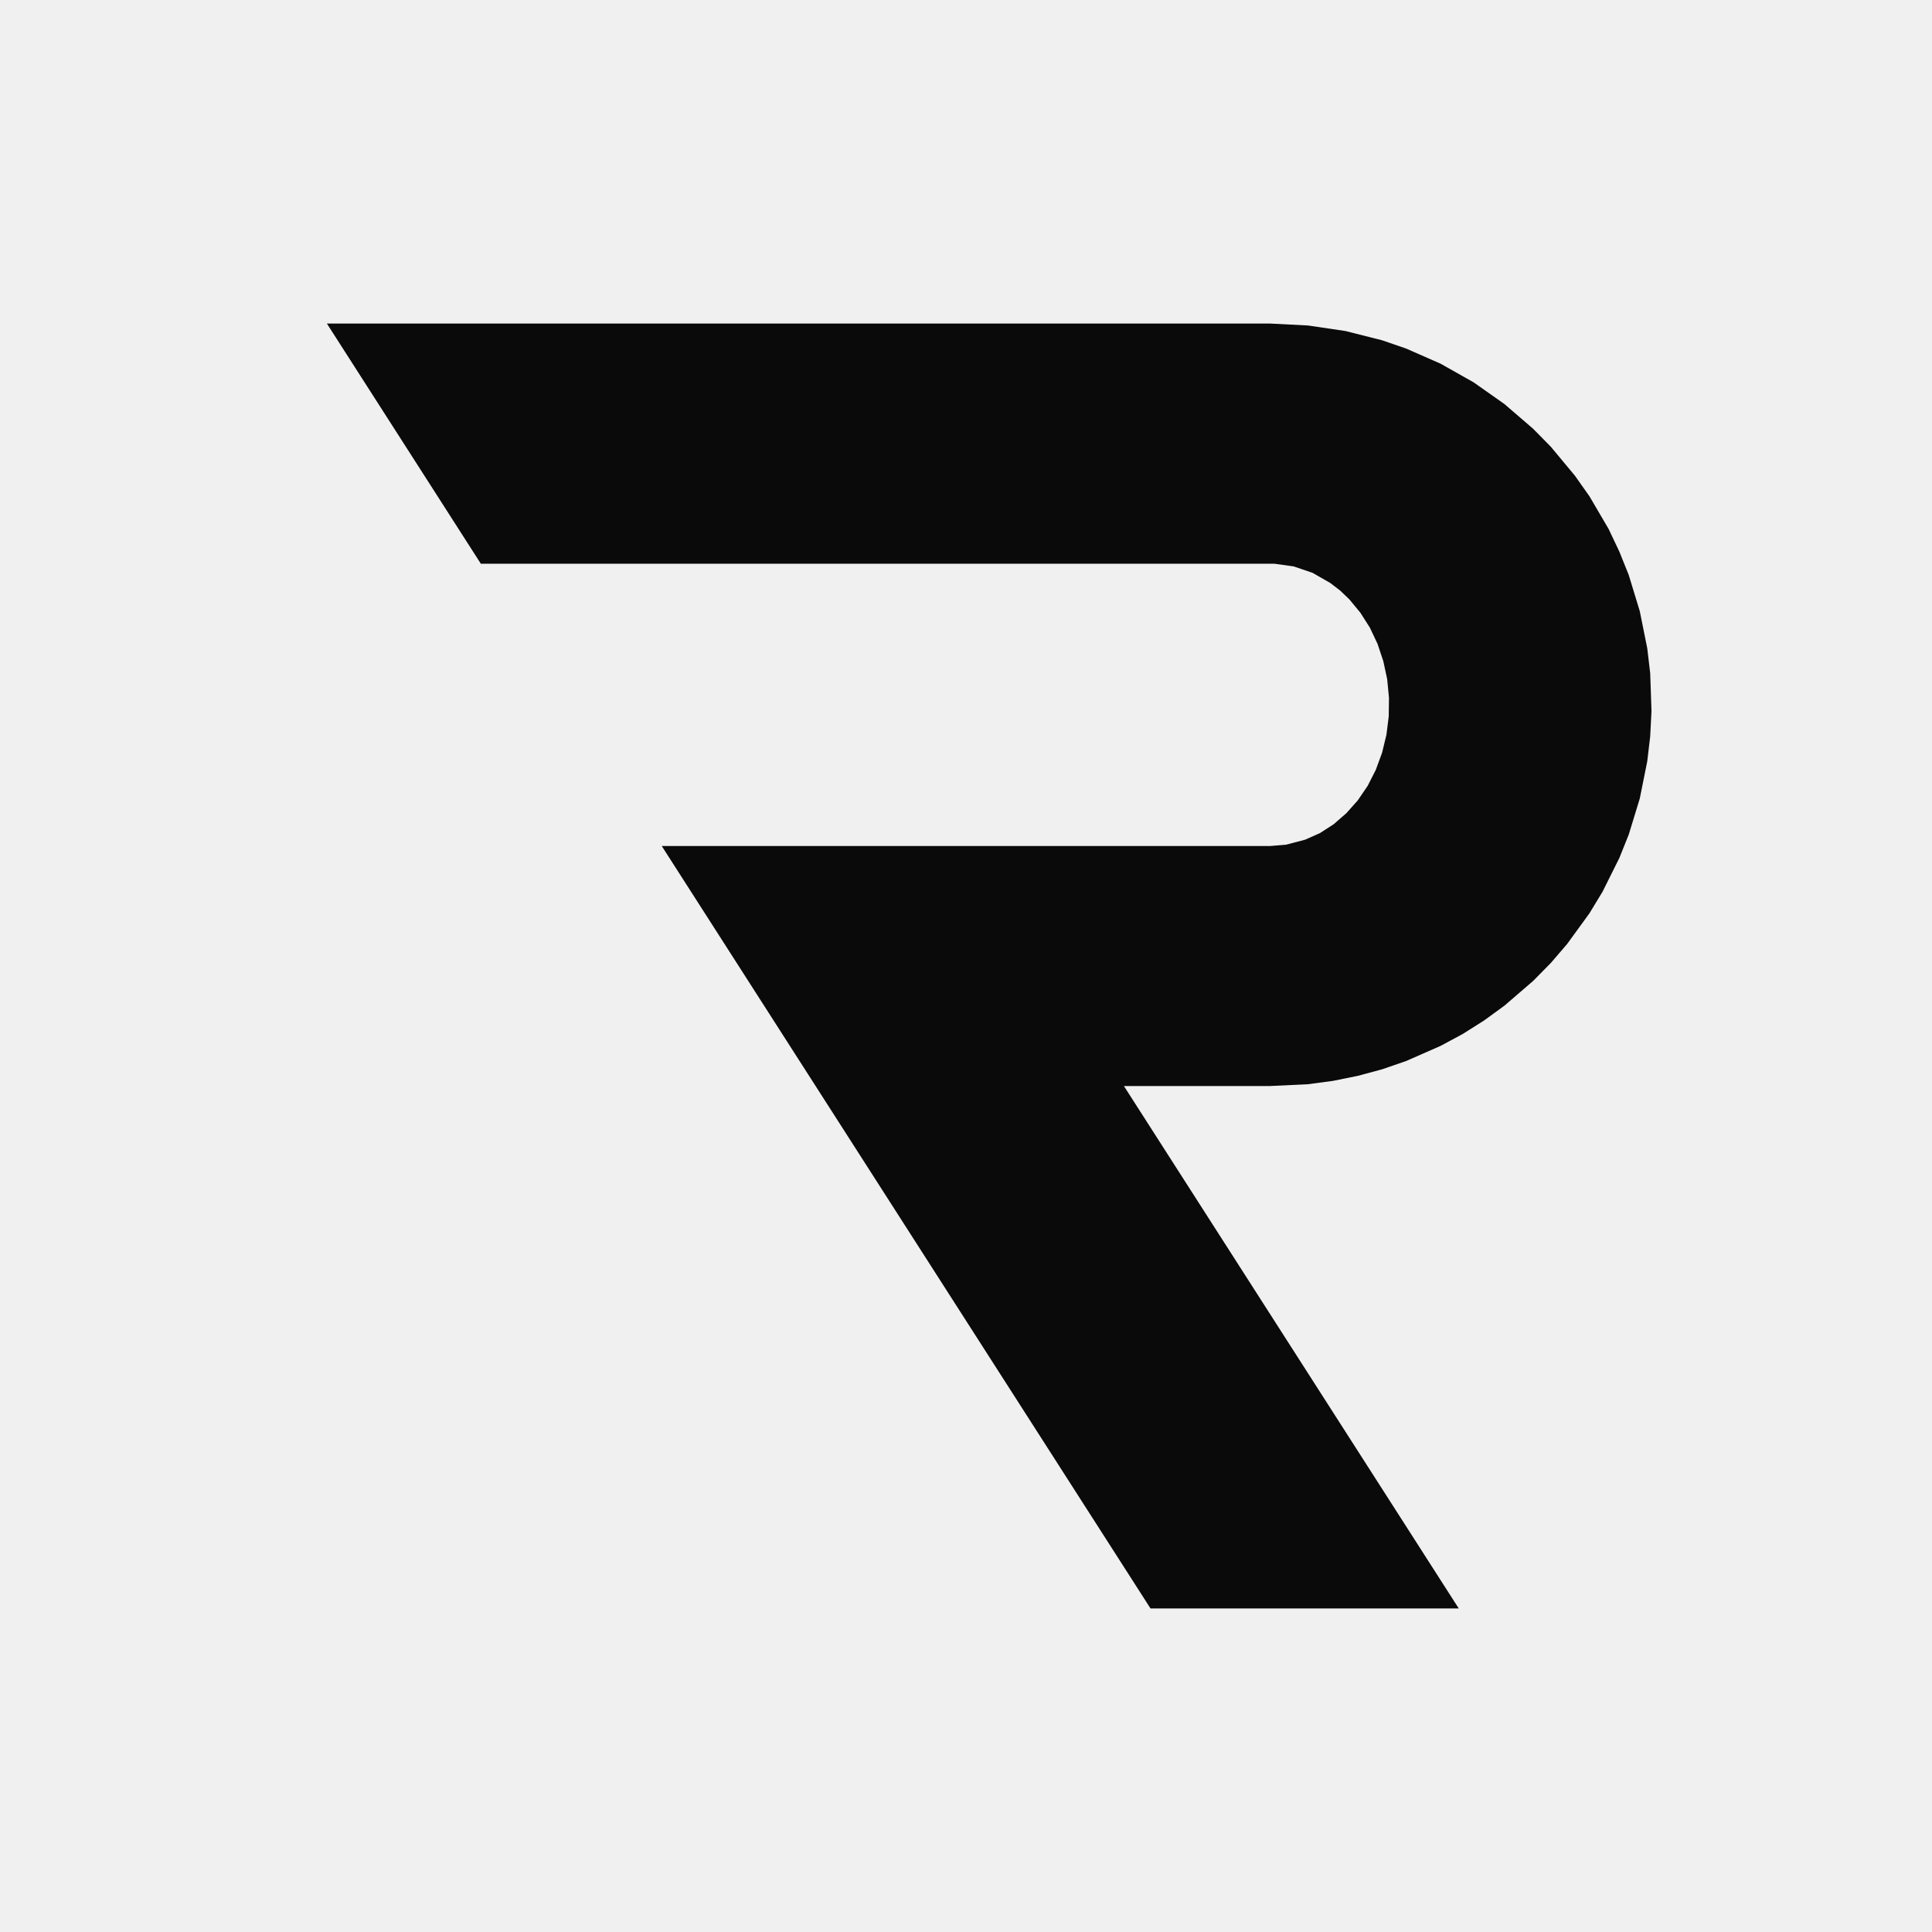
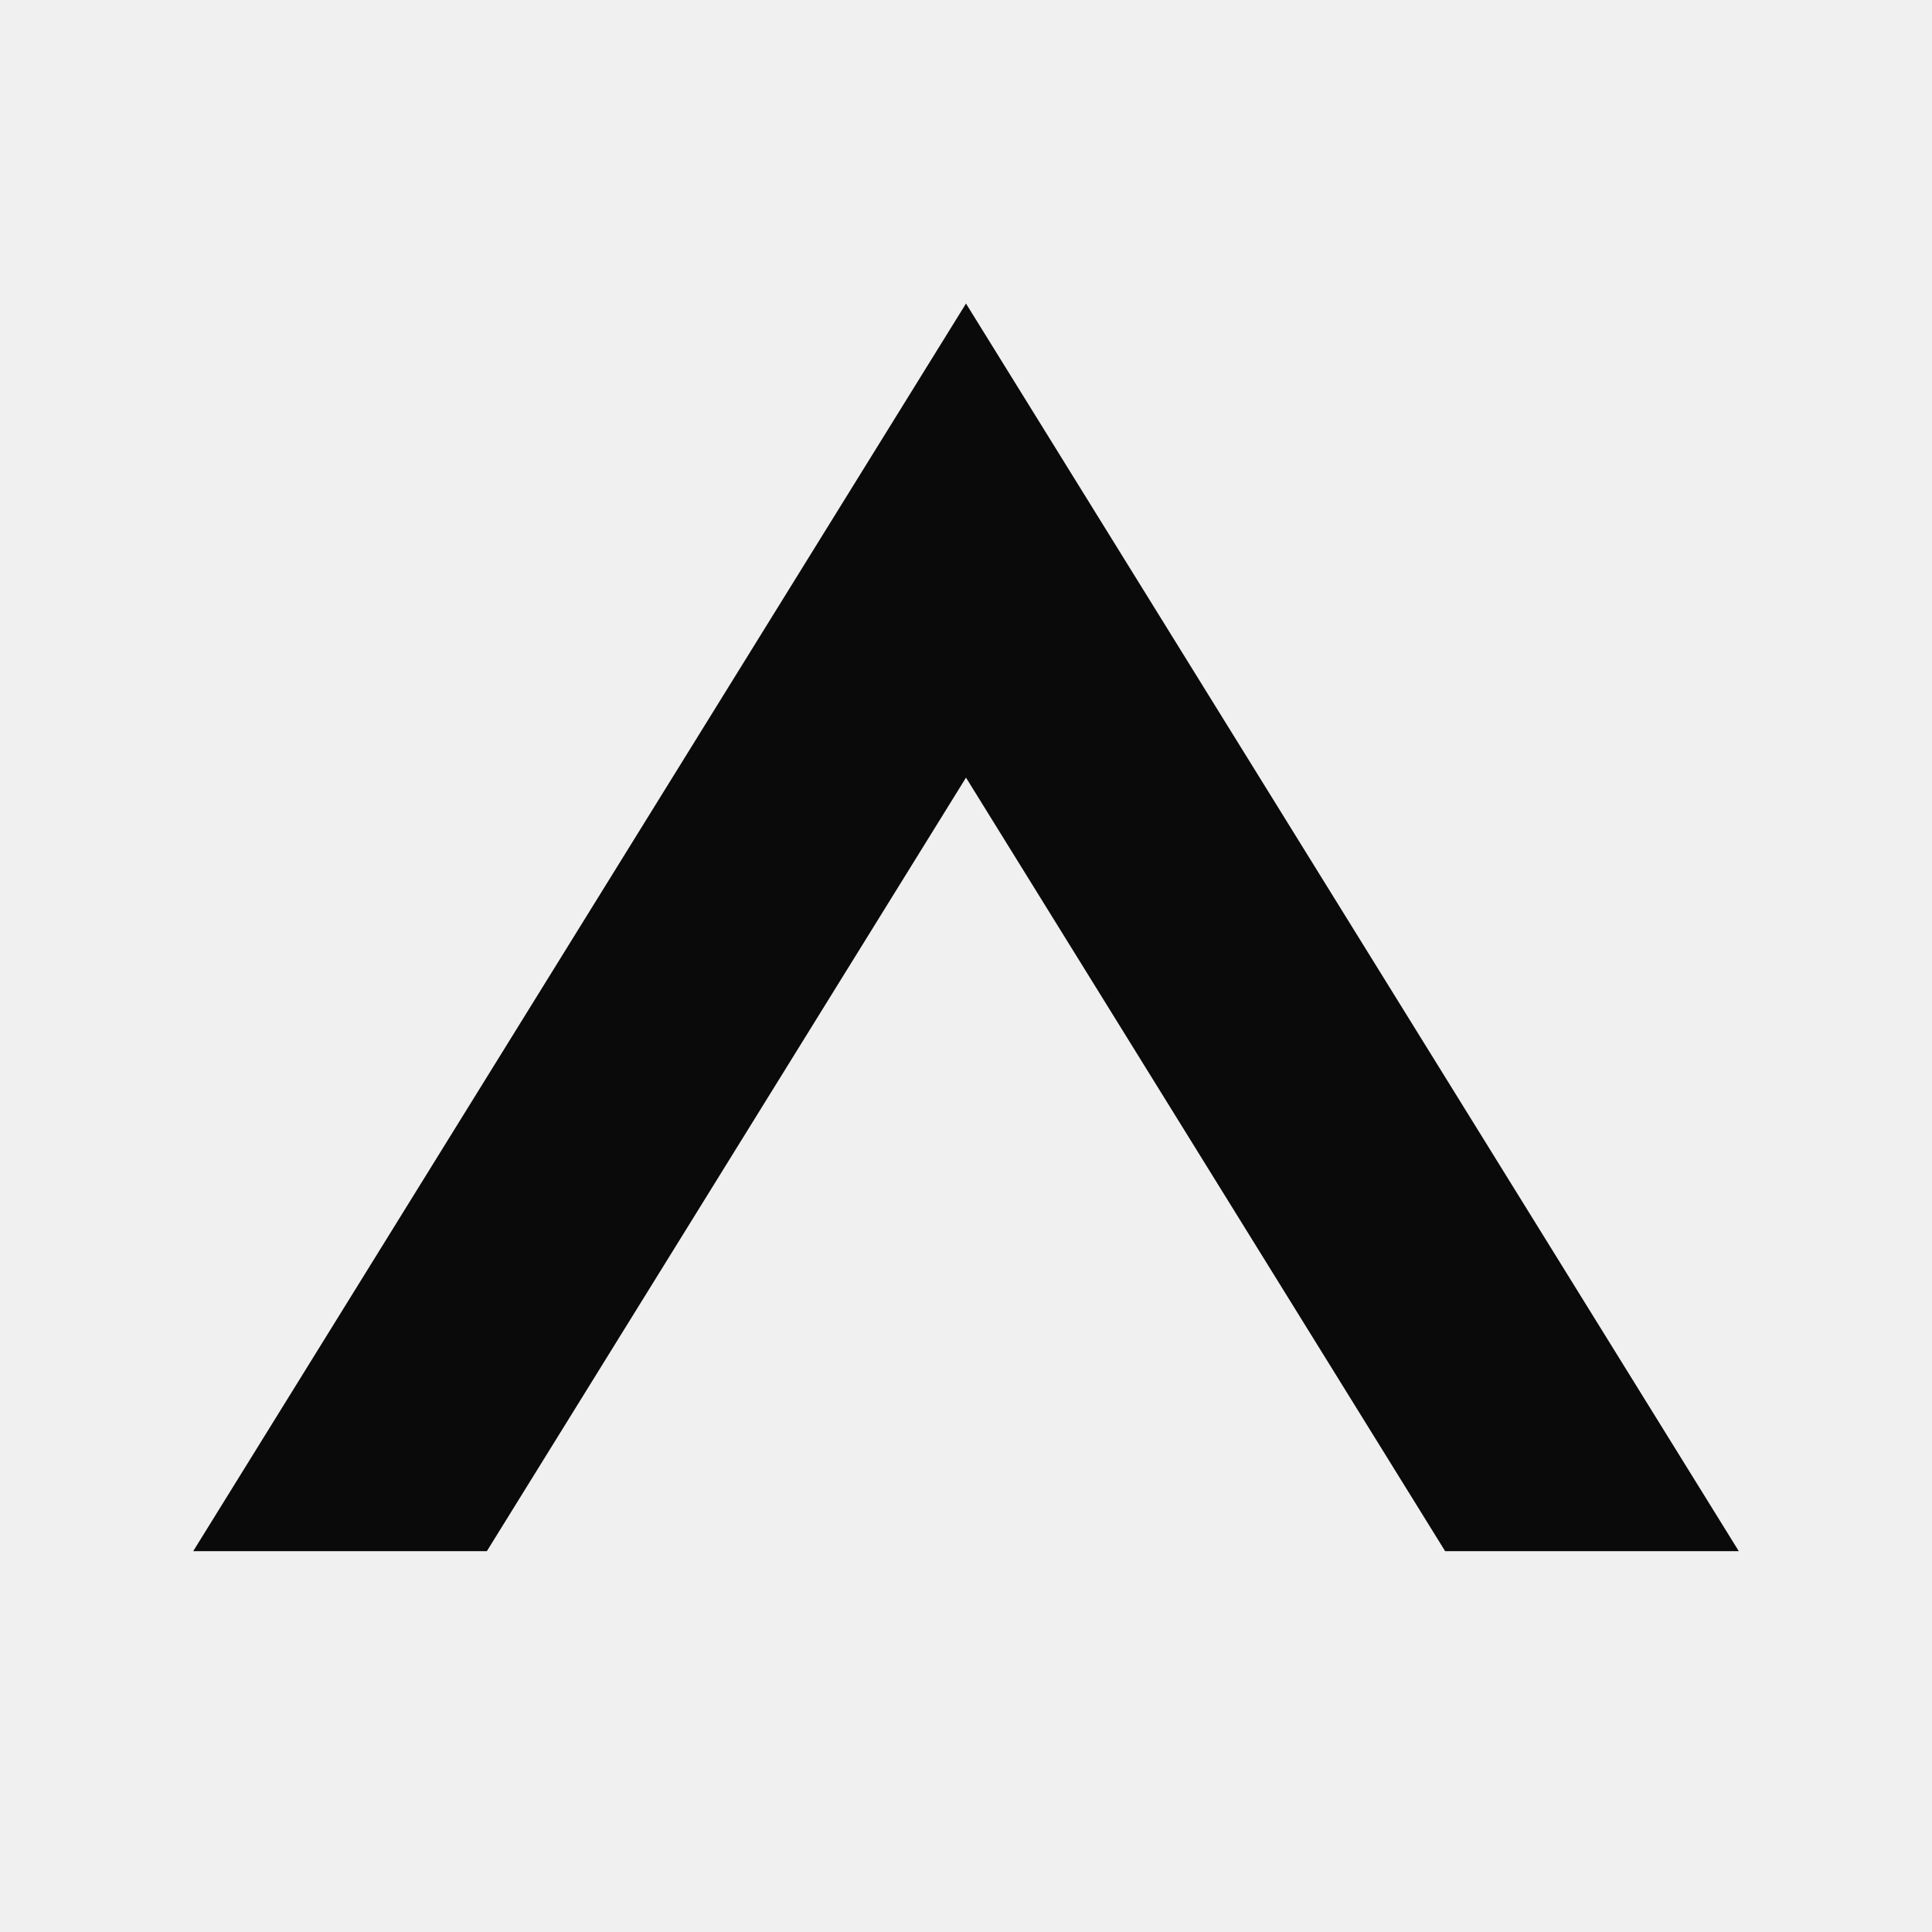
<svg xmlns="http://www.w3.org/2000/svg" viewBox="0 0 512 512">
  <style>path{fill:#0A0A0A}@media (prefers-color-scheme:dark){path{fill:#FFFFFF}}</style>
-   <path transform="translate(86.630 85.747) scale(0.34051)" d="M119.8 186.9L737.3 186.9L752.4 189.0L767.1 194.0L780.9 201.9L788.6 207.8L795.8 214.7L804.3 225.0L811.7 236.6L817.7 249.3L822.2 262.8L825.2 276.8L826.6 291.3L826.4 305.8L824.6 320.1L821.2 334.1L816.3 347.4L810.0 359.8L802.3 371.1L793.4 381.1L783.5 389.7L772.8 396.6L761.3 401.7L746.4 405.6L734.2 406.6L260.6 406.6L641.0 1000.0L880.9 1000.0L620.3 593.4L734.2 593.4L763.6 592.0L783.0 589.4L802.3 585.5L821.2 580.4L839.8 574.0L866.7 562.2L884.0 552.9L900.6 542.4L916.4 530.9L938.7 511.7L952.5 497.7L965.3 482.8L982.6 459.0L992.8 442.2L1005.9 415.9L1013.2 397.7L1021.8 369.6L1027.6 340.7L1029.9 321.2L1030.9 301.6L1029.9 272.2L1027.6 252.7L1021.8 223.9L1013.2 195.7L1005.9 177.5L997.5 159.8L982.6 134.4L971.3 118.4L952.5 95.8L938.7 81.8L916.4 62.6L892.4 45.7L866.7 31.2L839.8 19.4L821.2 13.0L792.7 5.8L763.6 1.5L734.2 0.0L0.0 0.0Z" />
+   <path d="M51.20 411.08 L256.00 80.44 L460.80 411.08 L382.98 411.08 L256.00 206.08 L129.02 411.08 Z" />
</svg>
